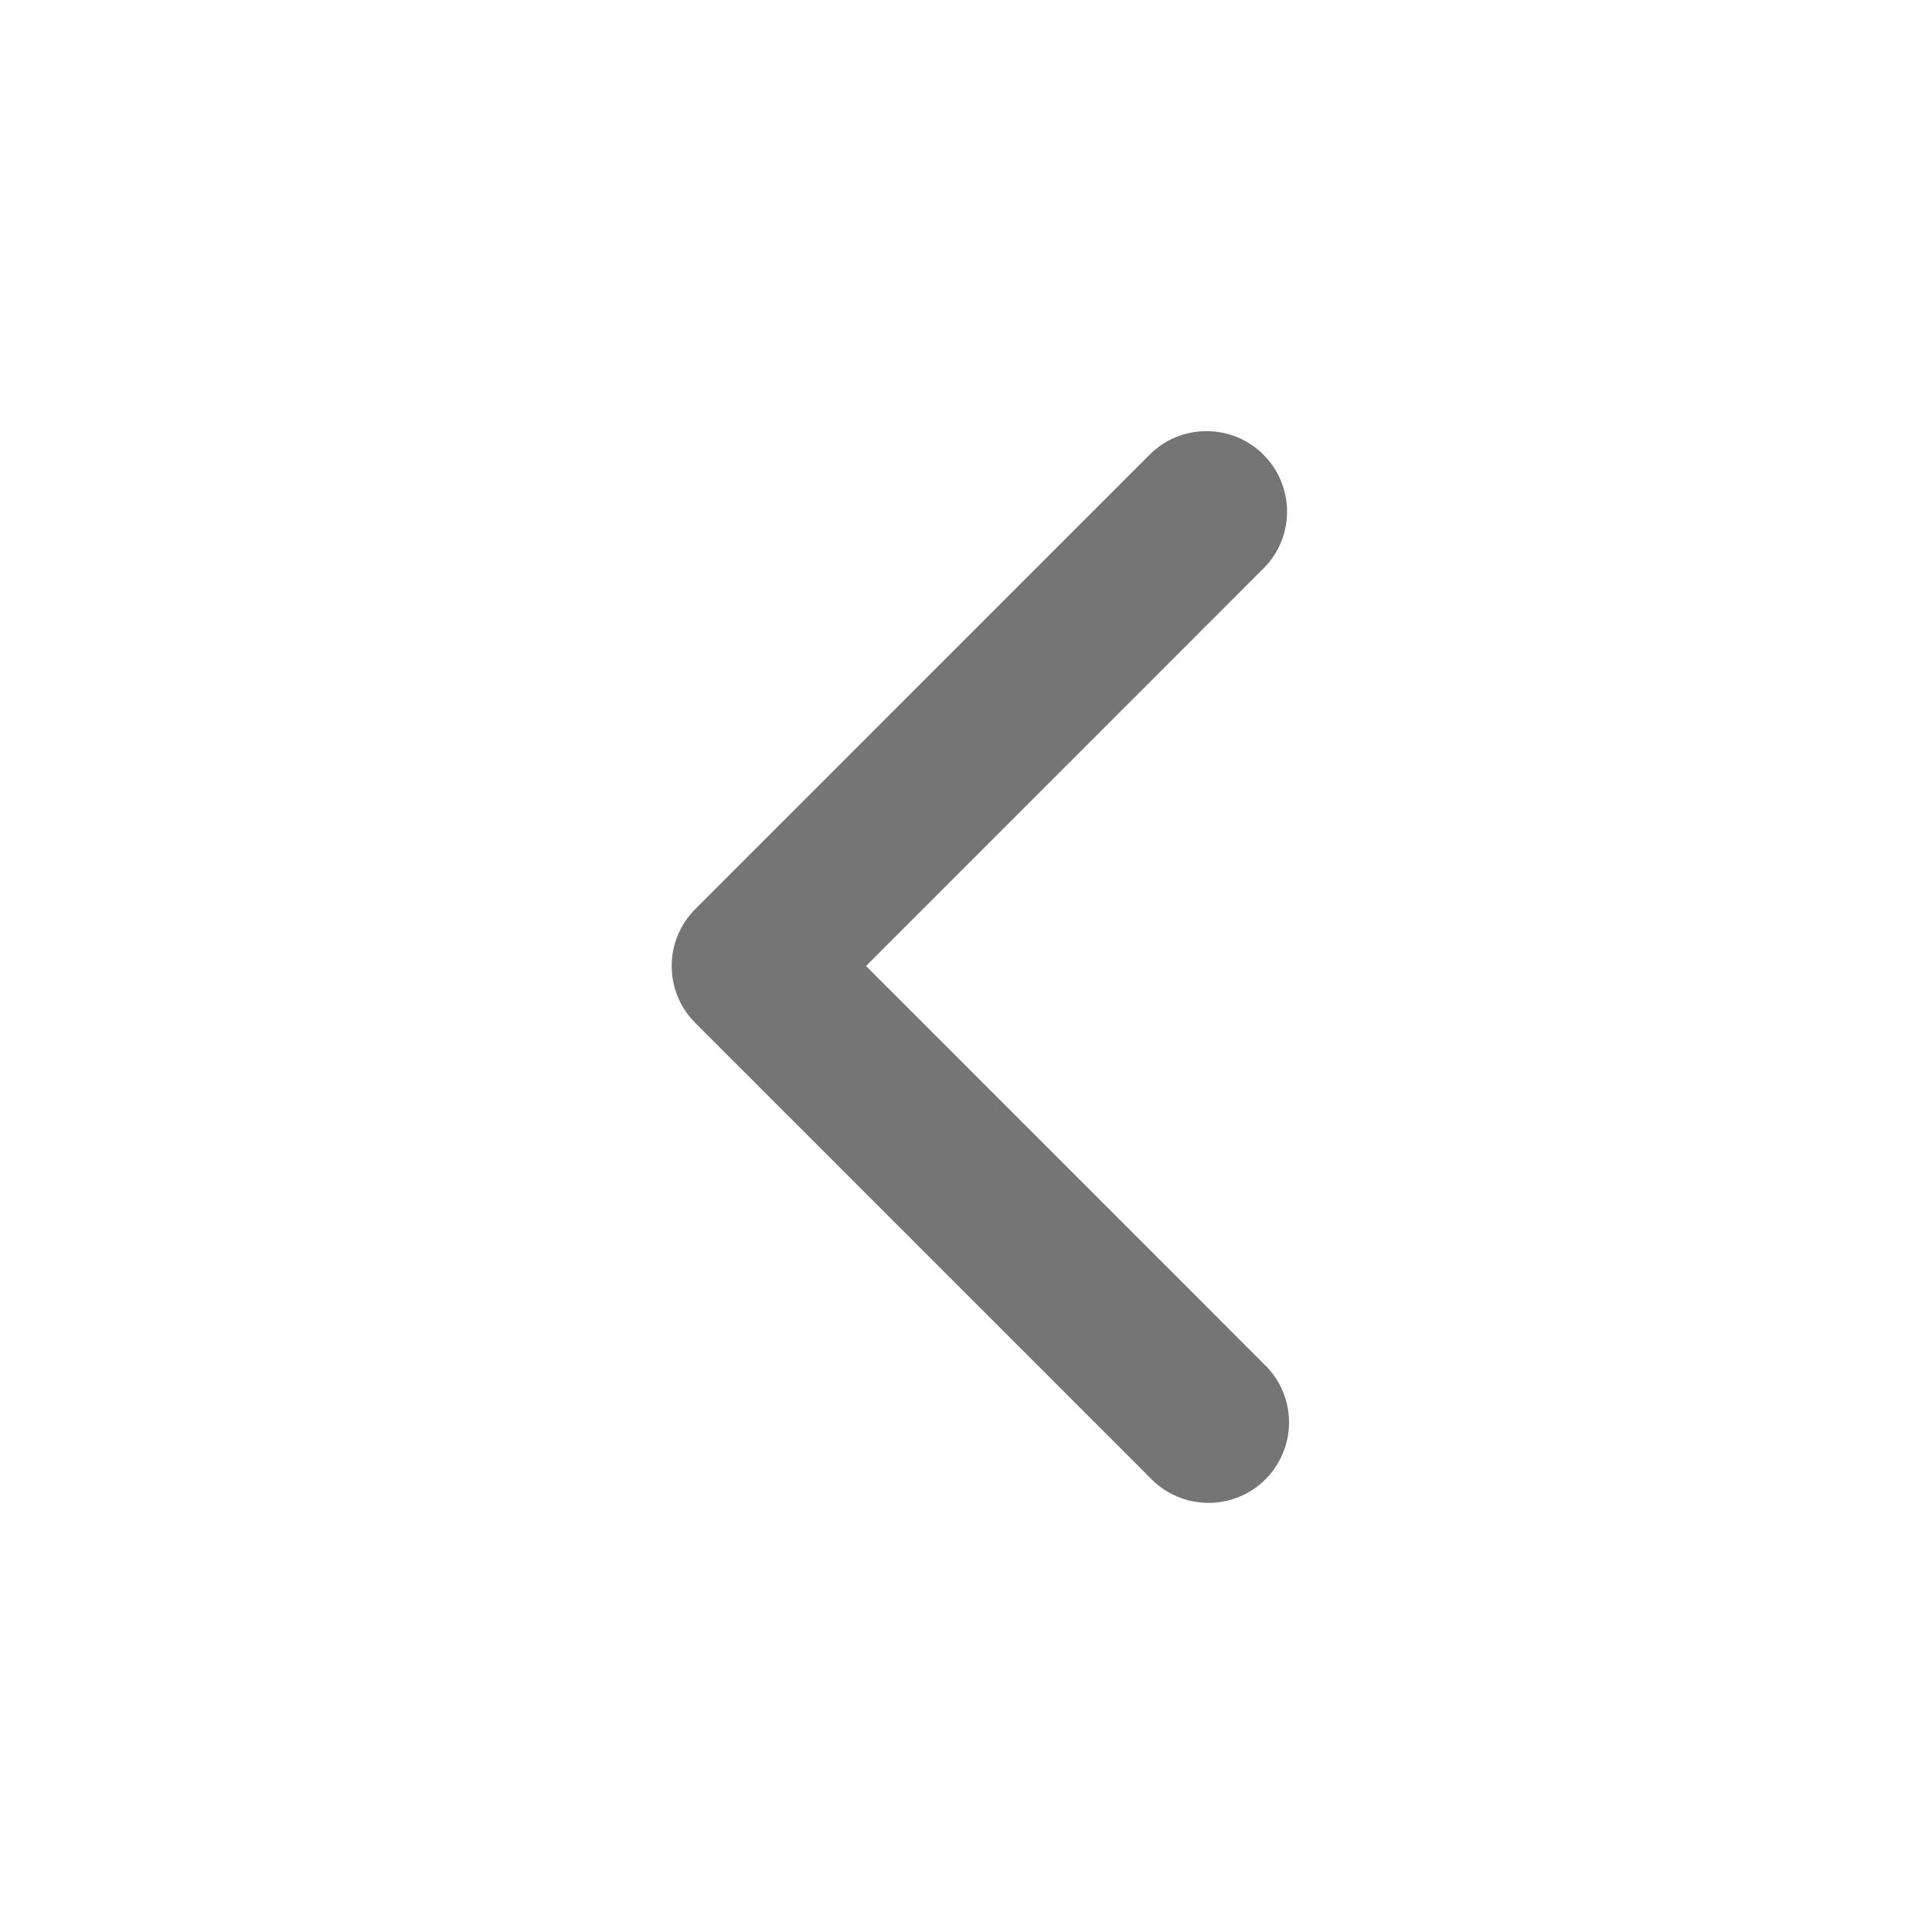
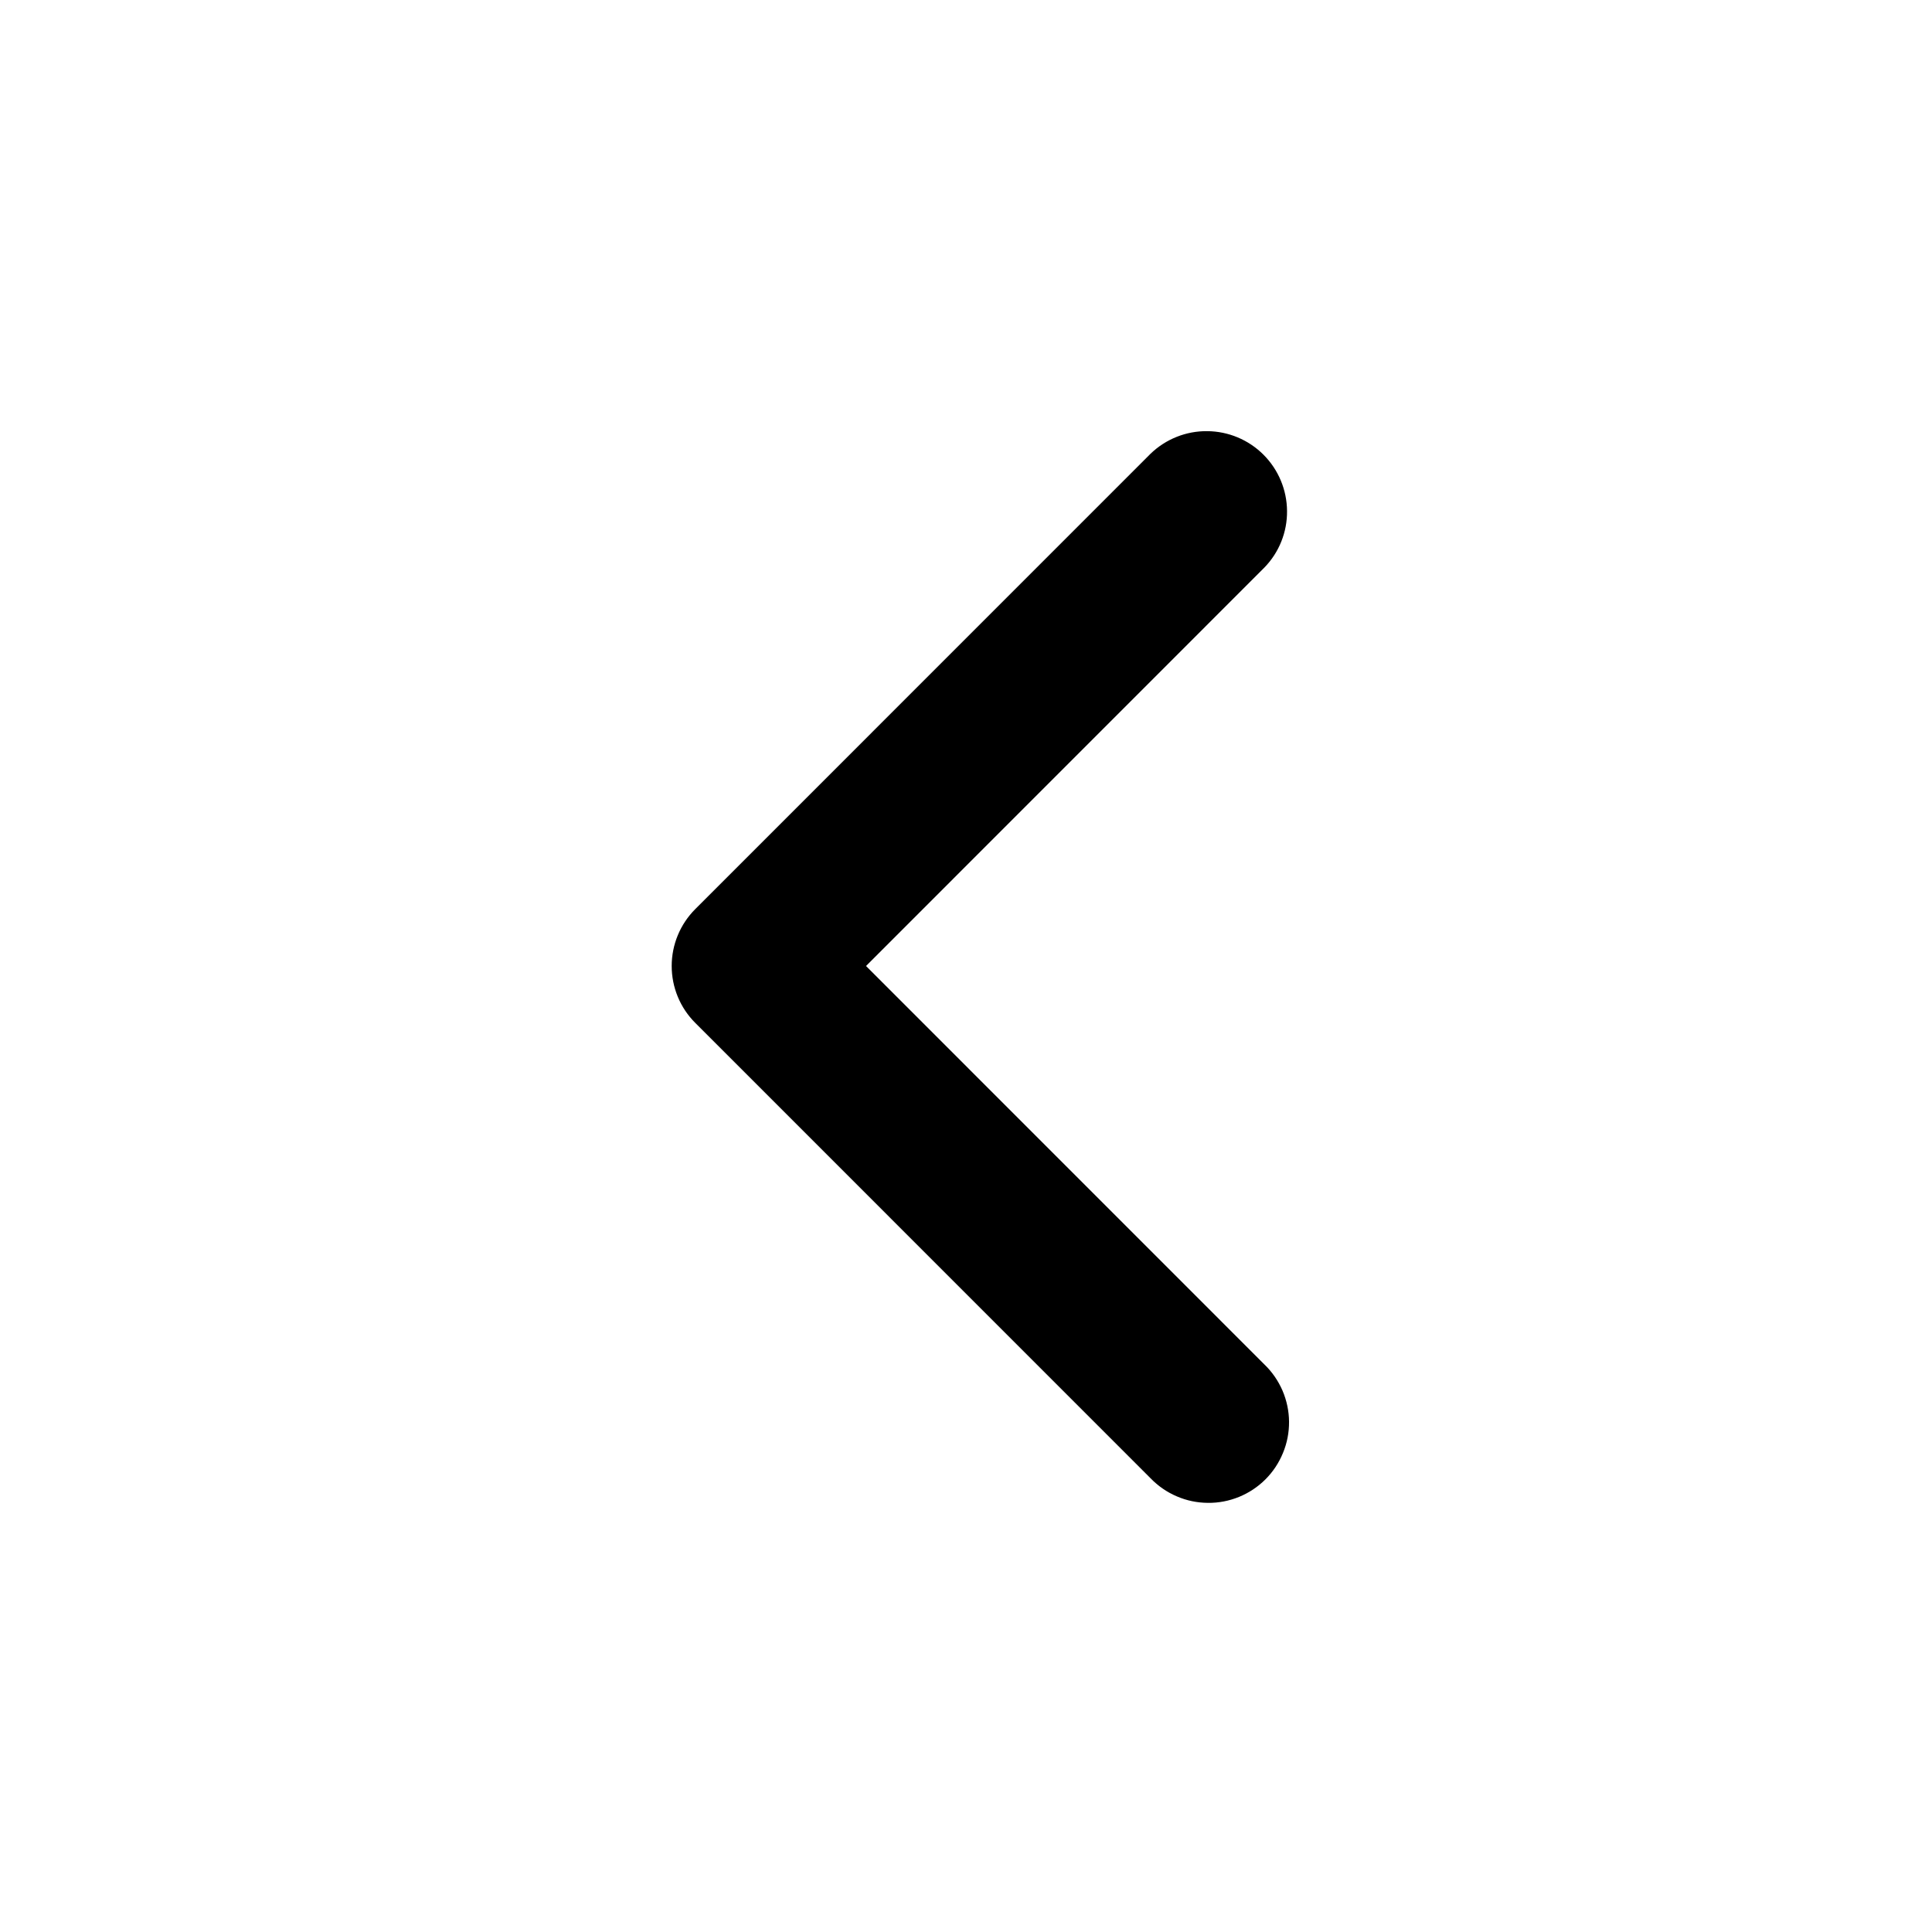
- <svg xmlns="http://www.w3.org/2000/svg" width="24" height="24" viewBox="0 0 24 24" fill="none">
-   <path d="M10.758 12L15.707 16.95C15.803 17.042 15.879 17.153 15.932 17.275C15.984 17.397 16.012 17.528 16.013 17.661C16.014 17.794 15.989 17.925 15.938 18.048C15.888 18.171 15.814 18.283 15.72 18.377C15.626 18.471 15.514 18.545 15.392 18.595C15.269 18.645 15.137 18.671 15.004 18.669C14.871 18.668 14.74 18.641 14.618 18.588C14.496 18.536 14.386 18.46 14.293 18.364L8.637 12.707C8.449 12.52 8.344 12.265 8.344 12C8.344 11.735 8.449 11.481 8.637 11.293L14.293 5.636C14.482 5.454 14.735 5.353 14.997 5.356C15.259 5.358 15.51 5.463 15.695 5.648C15.881 5.834 15.986 6.085 15.988 6.347C15.991 6.609 15.89 6.862 15.707 7.05L10.758 12Z" fill="#757575" />
+ <svg xmlns="http://www.w3.org/2000/svg" width="current" height="current" viewBox="0 0 24 24" fill="currentColor">
+   <path d="M10.758 12L15.707 16.95C15.803 17.042 15.879 17.153 15.932 17.275C15.984 17.397 16.012 17.528 16.013 17.661C16.014 17.794 15.989 17.925 15.938 18.048C15.888 18.171 15.814 18.283 15.72 18.377C15.626 18.471 15.514 18.545 15.392 18.595C15.269 18.645 15.137 18.671 15.004 18.669C14.871 18.668 14.74 18.641 14.618 18.588C14.496 18.536 14.386 18.46 14.293 18.364L8.637 12.707C8.449 12.52 8.344 12.265 8.344 12C8.344 11.735 8.449 11.481 8.637 11.293L14.293 5.636C14.482 5.454 14.735 5.353 14.997 5.356C15.259 5.358 15.51 5.463 15.695 5.648C15.881 5.834 15.986 6.085 15.988 6.347C15.991 6.609 15.89 6.862 15.707 7.05L10.758 12Z" fill="currentColor" />
</svg>
